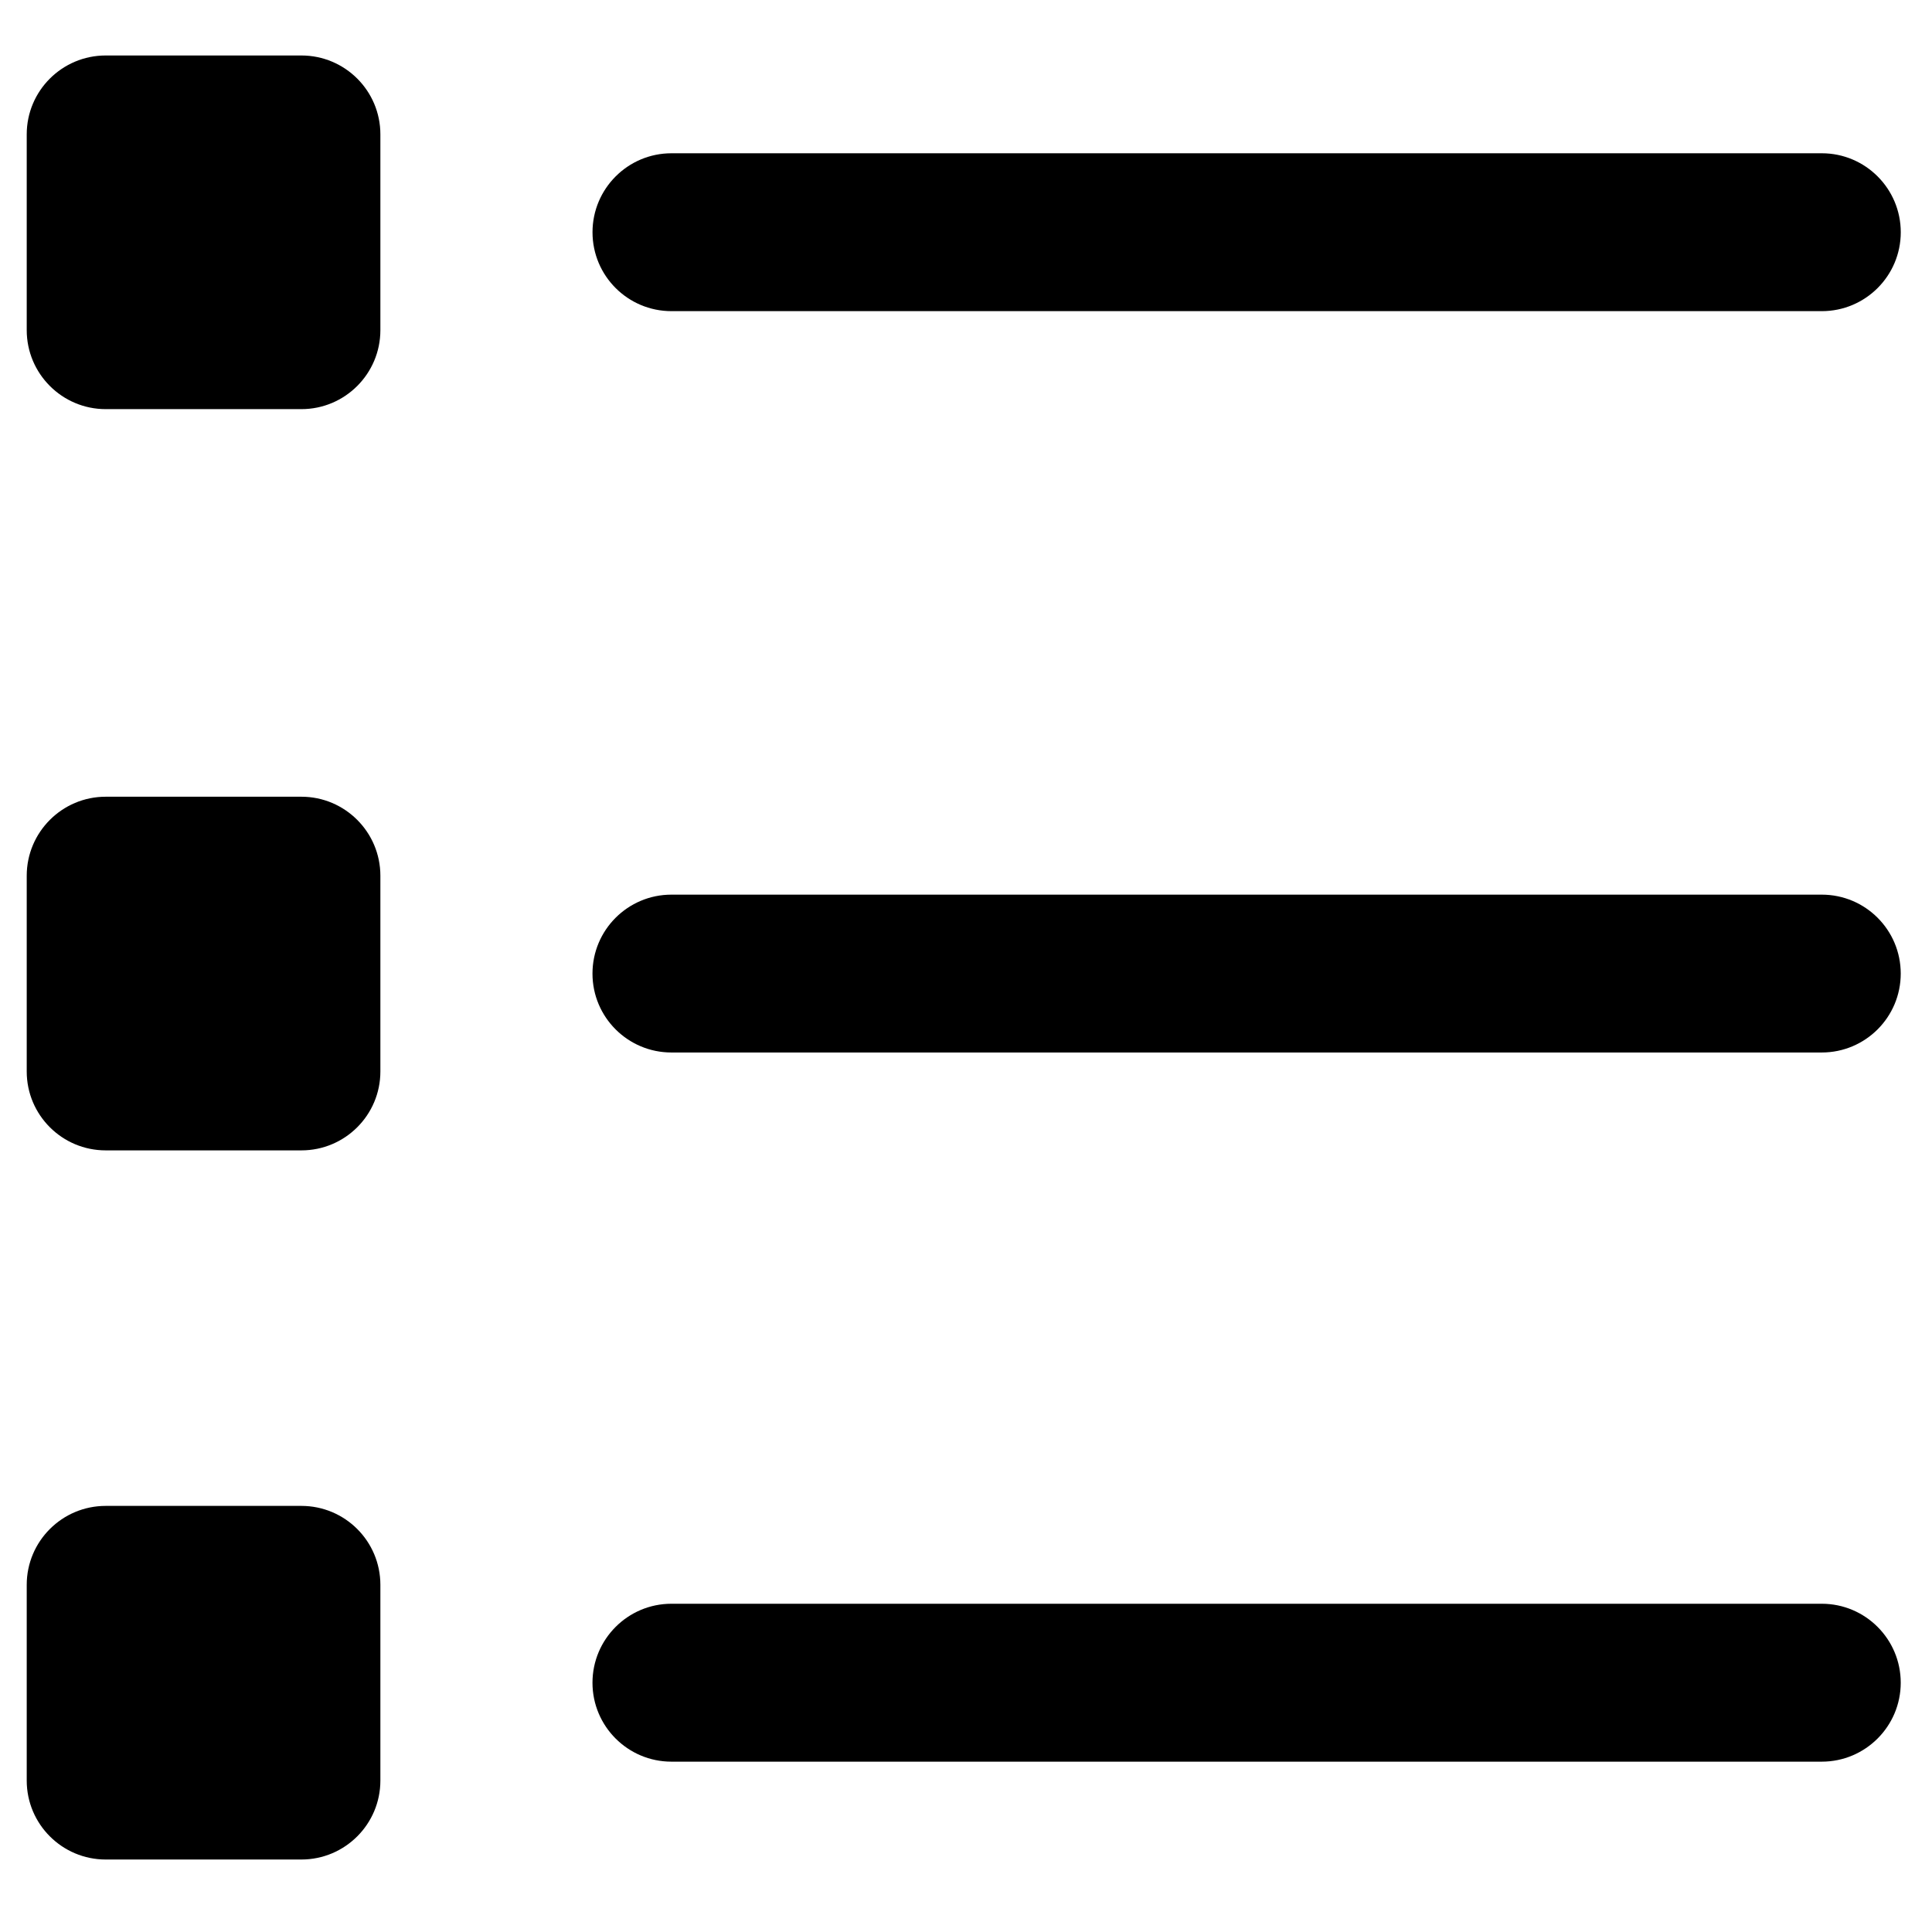
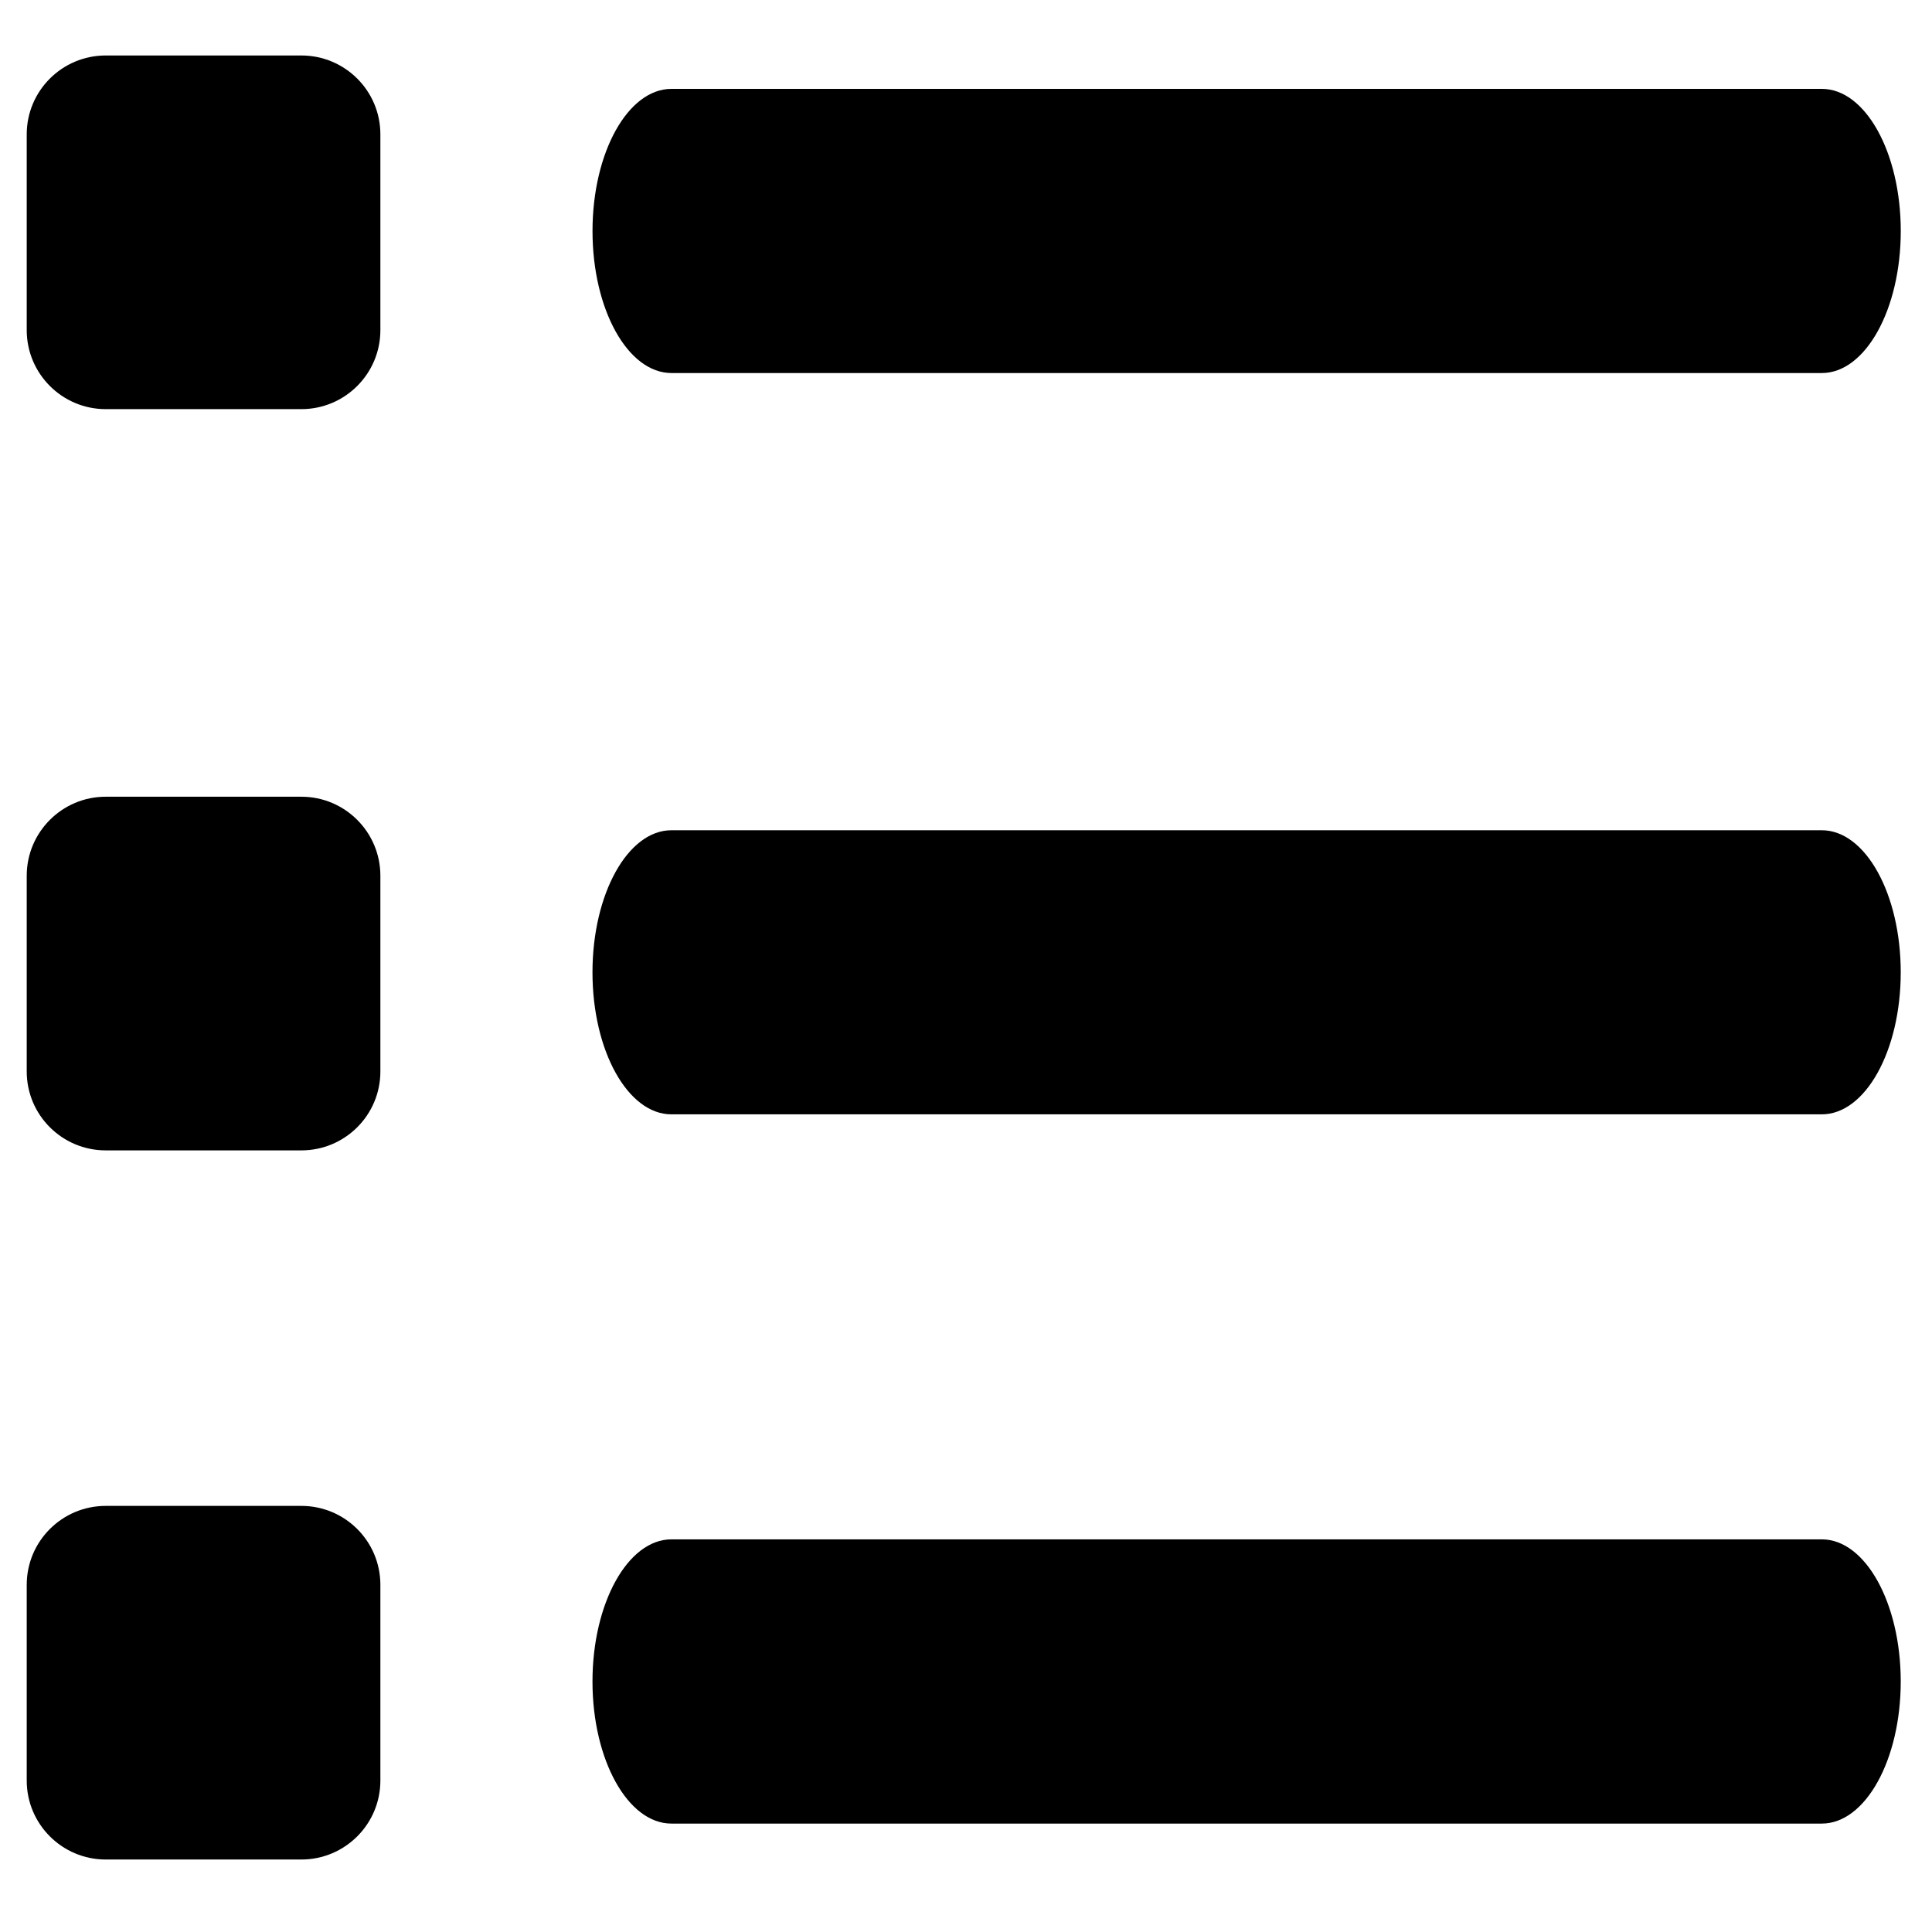
<svg xmlns="http://www.w3.org/2000/svg" width="60px" height="60px" viewBox="0 0 60 60" version="1.1">
  <description>Created with Sketch (http://www.bohemiancoding.com/sketch)</description>
  <defs />
  <g id="Page-1" stroke="none" stroke-width="1" fill="none" fill-rule="evenodd">
    <g id="charts" transform="translate(1, 2)" fill="#000000">
      <g id="Page-1">
-         <g id="Group">
-           <path d="M55.577,47.806 L19.851,47.806 C18.499,47.806 17.4,48.906 17.4,50.259 C17.4,51.611 18.499,52.71 19.851,52.71 L55.577,52.71 C56.93,52.71 58.029,51.611 58.029,50.259 C58.029,48.906 56.931,47.806 55.577,47.806 L55.577,47.806" id="Shape" />
-           <path d="M55.577,25.784 L19.851,25.784 C18.499,25.784 17.4,26.881 17.4,28.236 C17.4,29.59 18.499,30.686 19.851,30.686 L55.577,30.686 C56.93,30.686 58.029,29.59 58.029,28.236 C58.029,26.881 56.931,25.784 55.577,25.784 L55.577,25.784" id="Shape" />
-           <path d="M19.853,7.663 L55.579,7.663 C56.931,7.663 58.03,6.566 58.03,5.213 C58.03,3.859 56.931,2.76 55.579,2.76 L19.853,2.76 C18.5,2.76 17.401,3.859 17.401,5.213 C17.401,6.567 18.499,7.663 19.853,7.663 C19.853,7.663 18.499,7.663 19.853,7.663 L19.853,7.663" id="Shape" />
-           <path d="M8.36,-0.277 L2.283,-0.277 C0.929,-0.277 -0.17,0.82 -0.17,2.173 L-0.17,8.253 C-0.17,9.606 0.929,10.706 2.283,10.706 L8.36,10.706 C9.714,10.706 10.813,9.606 10.813,8.253 L10.813,2.173 C10.813,0.819 9.714,-0.277 8.36,-0.277 L8.36,-0.277" id="Shape" />
-           <path d="M8.36,22.743 L2.283,22.743 C0.929,22.743 -0.17,23.843 -0.17,25.197 L-0.17,31.276 C-0.17,32.629 0.929,33.726 2.283,33.726 L8.36,33.726 C9.714,33.726 10.813,32.629 10.813,31.276 L10.813,25.197 C10.813,23.843 9.714,22.743 8.36,22.743 L8.36,22.743" id="Shape" />
-           <path d="M8.36,44.767 L2.283,44.767 C0.929,44.767 -0.17,45.864 -0.17,47.219 L-0.17,53.297 C-0.17,54.65 0.929,55.749 2.283,55.749 L8.36,55.749 C9.714,55.749 10.813,54.65 10.813,53.297 L10.813,47.219 C10.813,45.863 9.714,44.767 8.36,44.767 L8.36,44.767" id="Shape" />
+         <g id="charts">
+           <g id="Page-1">
+             <g id="Group">
+               <path d="M55.577,45.806 L19.851,45.806 C18.499,45.806 17.4,47.786 17.4,50.221 C17.4,52.656 18.499,54.633 19.851,54.633 L55.577,54.633 C56.93,54.633 58.029,52.656 58.029,50.221 C58.029,47.786 56.931,45.806 55.577,45.806 L55.577,45.806" id="Shape" />
+               <path d="M55.577,23.784 L19.851,23.784 C18.499,23.784 17.4,25.759 17.4,28.197 C17.4,30.635 18.499,32.607 19.851,32.607 L55.577,32.607 C56.93,32.607 58.029,30.635 58.029,28.197 C58.029,25.759 56.931,23.784 55.577,23.784 L55.577,23.784" id="Shape" />
+               <path d="M19.853,9.585 L55.579,9.585 C56.931,9.585 58.03,7.61 58.03,5.175 C58.03,2.737 56.931,0.76 55.579,0.76 L19.853,0.76 C18.5,0.76 17.401,2.737 17.401,5.175 C17.401,7.613 18.499,9.585 19.853,9.585 C19.853,9.585 18.499,9.585 19.853,9.585 L19.853,9.585" id="Shape" />
+               <path d="M8.36,-0.277 L2.283,-0.277 C0.929,-0.277 -0.17,0.82 -0.17,2.173 L-0.17,8.253 C-0.17,9.606 0.929,10.706 2.283,10.706 L8.36,10.706 C9.714,10.706 10.813,9.606 10.813,8.253 L10.813,2.173 C10.813,0.819 9.714,-0.277 8.36,-0.277 L8.36,-0.277" id="Shape" />
+               <path d="M8.36,22.743 L2.283,22.743 C0.929,22.743 -0.17,23.843 -0.17,25.197 L-0.17,31.276 C-0.17,32.629 0.929,33.726 2.283,33.726 L8.36,33.726 C9.714,33.726 10.813,32.629 10.813,31.276 L10.813,25.197 C10.813,23.843 9.714,22.743 8.36,22.743 L8.36,22.743" id="Shape" />
+               <path d="M8.36,44.767 L2.283,44.767 C0.929,44.767 -0.17,45.864 -0.17,47.219 L-0.17,53.297 C-0.17,54.65 0.929,55.749 2.283,55.749 L8.36,55.749 C9.714,55.749 10.813,54.65 10.813,53.297 L10.813,47.219 C10.813,45.863 9.714,44.767 8.36,44.767 L8.36,44.767" id="Shape" />
+             </g>
+           </g>
        </g>
-         <path d="M7.83,51.94 C7.83,52.327 7.752,52.662 7.595,52.945 C7.438,53.228 7.233,53.462 6.98,53.645 C6.727,53.828 6.442,53.965 6.125,54.055 C5.808,54.145 5.487,54.19 5.16,54.19 C4.84,54.19 4.528,54.153 4.225,54.08 C3.922,54.007 3.645,53.895 3.395,53.745 C3.145,53.595 2.927,53.402 2.74,53.165 C2.553,52.928 2.413,52.643 2.32,52.31 L3.88,51.9 C3.947,52.133 4.083,52.338 4.29,52.515 C4.497,52.692 4.76,52.78 5.08,52.78 C5.2,52.78 5.322,52.763 5.445,52.73 C5.568,52.697 5.678,52.645 5.775,52.575 C5.872,52.505 5.952,52.413 6.015,52.3 C6.078,52.187 6.11,52.047 6.11,51.88 C6.11,51.7 6.068,51.55 5.985,51.43 C5.902,51.31 5.792,51.215 5.655,51.145 C5.518,51.075 5.363,51.025 5.19,50.995 C5.017,50.965 4.843,50.95 4.67,50.95 L4.22,50.95 L4.22,49.72 L4.71,49.72 C4.87,49.72 5.023,49.708 5.17,49.685 C5.317,49.662 5.448,49.618 5.565,49.555 C5.682,49.492 5.775,49.407 5.845,49.3 C5.915,49.193 5.95,49.053 5.95,48.88 C5.95,48.627 5.86,48.433 5.68,48.3 C5.5,48.167 5.293,48.1 5.06,48.1 C4.82,48.1 4.612,48.172 4.435,48.315 C4.258,48.458 4.143,48.65 4.09,48.89 L2.53,48.53 C2.617,48.23 2.747,47.968 2.92,47.745 C3.093,47.522 3.298,47.335 3.535,47.185 C3.772,47.035 4.03,46.922 4.31,46.845 C4.59,46.768 4.877,46.73 5.17,46.73 C5.483,46.73 5.788,46.77 6.085,46.85 C6.382,46.93 6.647,47.053 6.88,47.22 C7.113,47.387 7.302,47.595 7.445,47.845 C7.588,48.095 7.66,48.39 7.66,48.73 C7.66,49.123 7.548,49.455 7.325,49.725 C7.102,49.995 6.817,50.177 6.47,50.27 L6.47,50.3 C6.67,50.347 6.853,50.422 7.02,50.525 C7.187,50.628 7.33,50.752 7.45,50.895 C7.57,51.038 7.663,51.198 7.73,51.375 C7.797,51.552 7.83,51.74 7.83,51.94 L7.83,51.94 L7.83,51.94 Z" id="3" />
      </g>
    </g>
  </g>
</svg>
